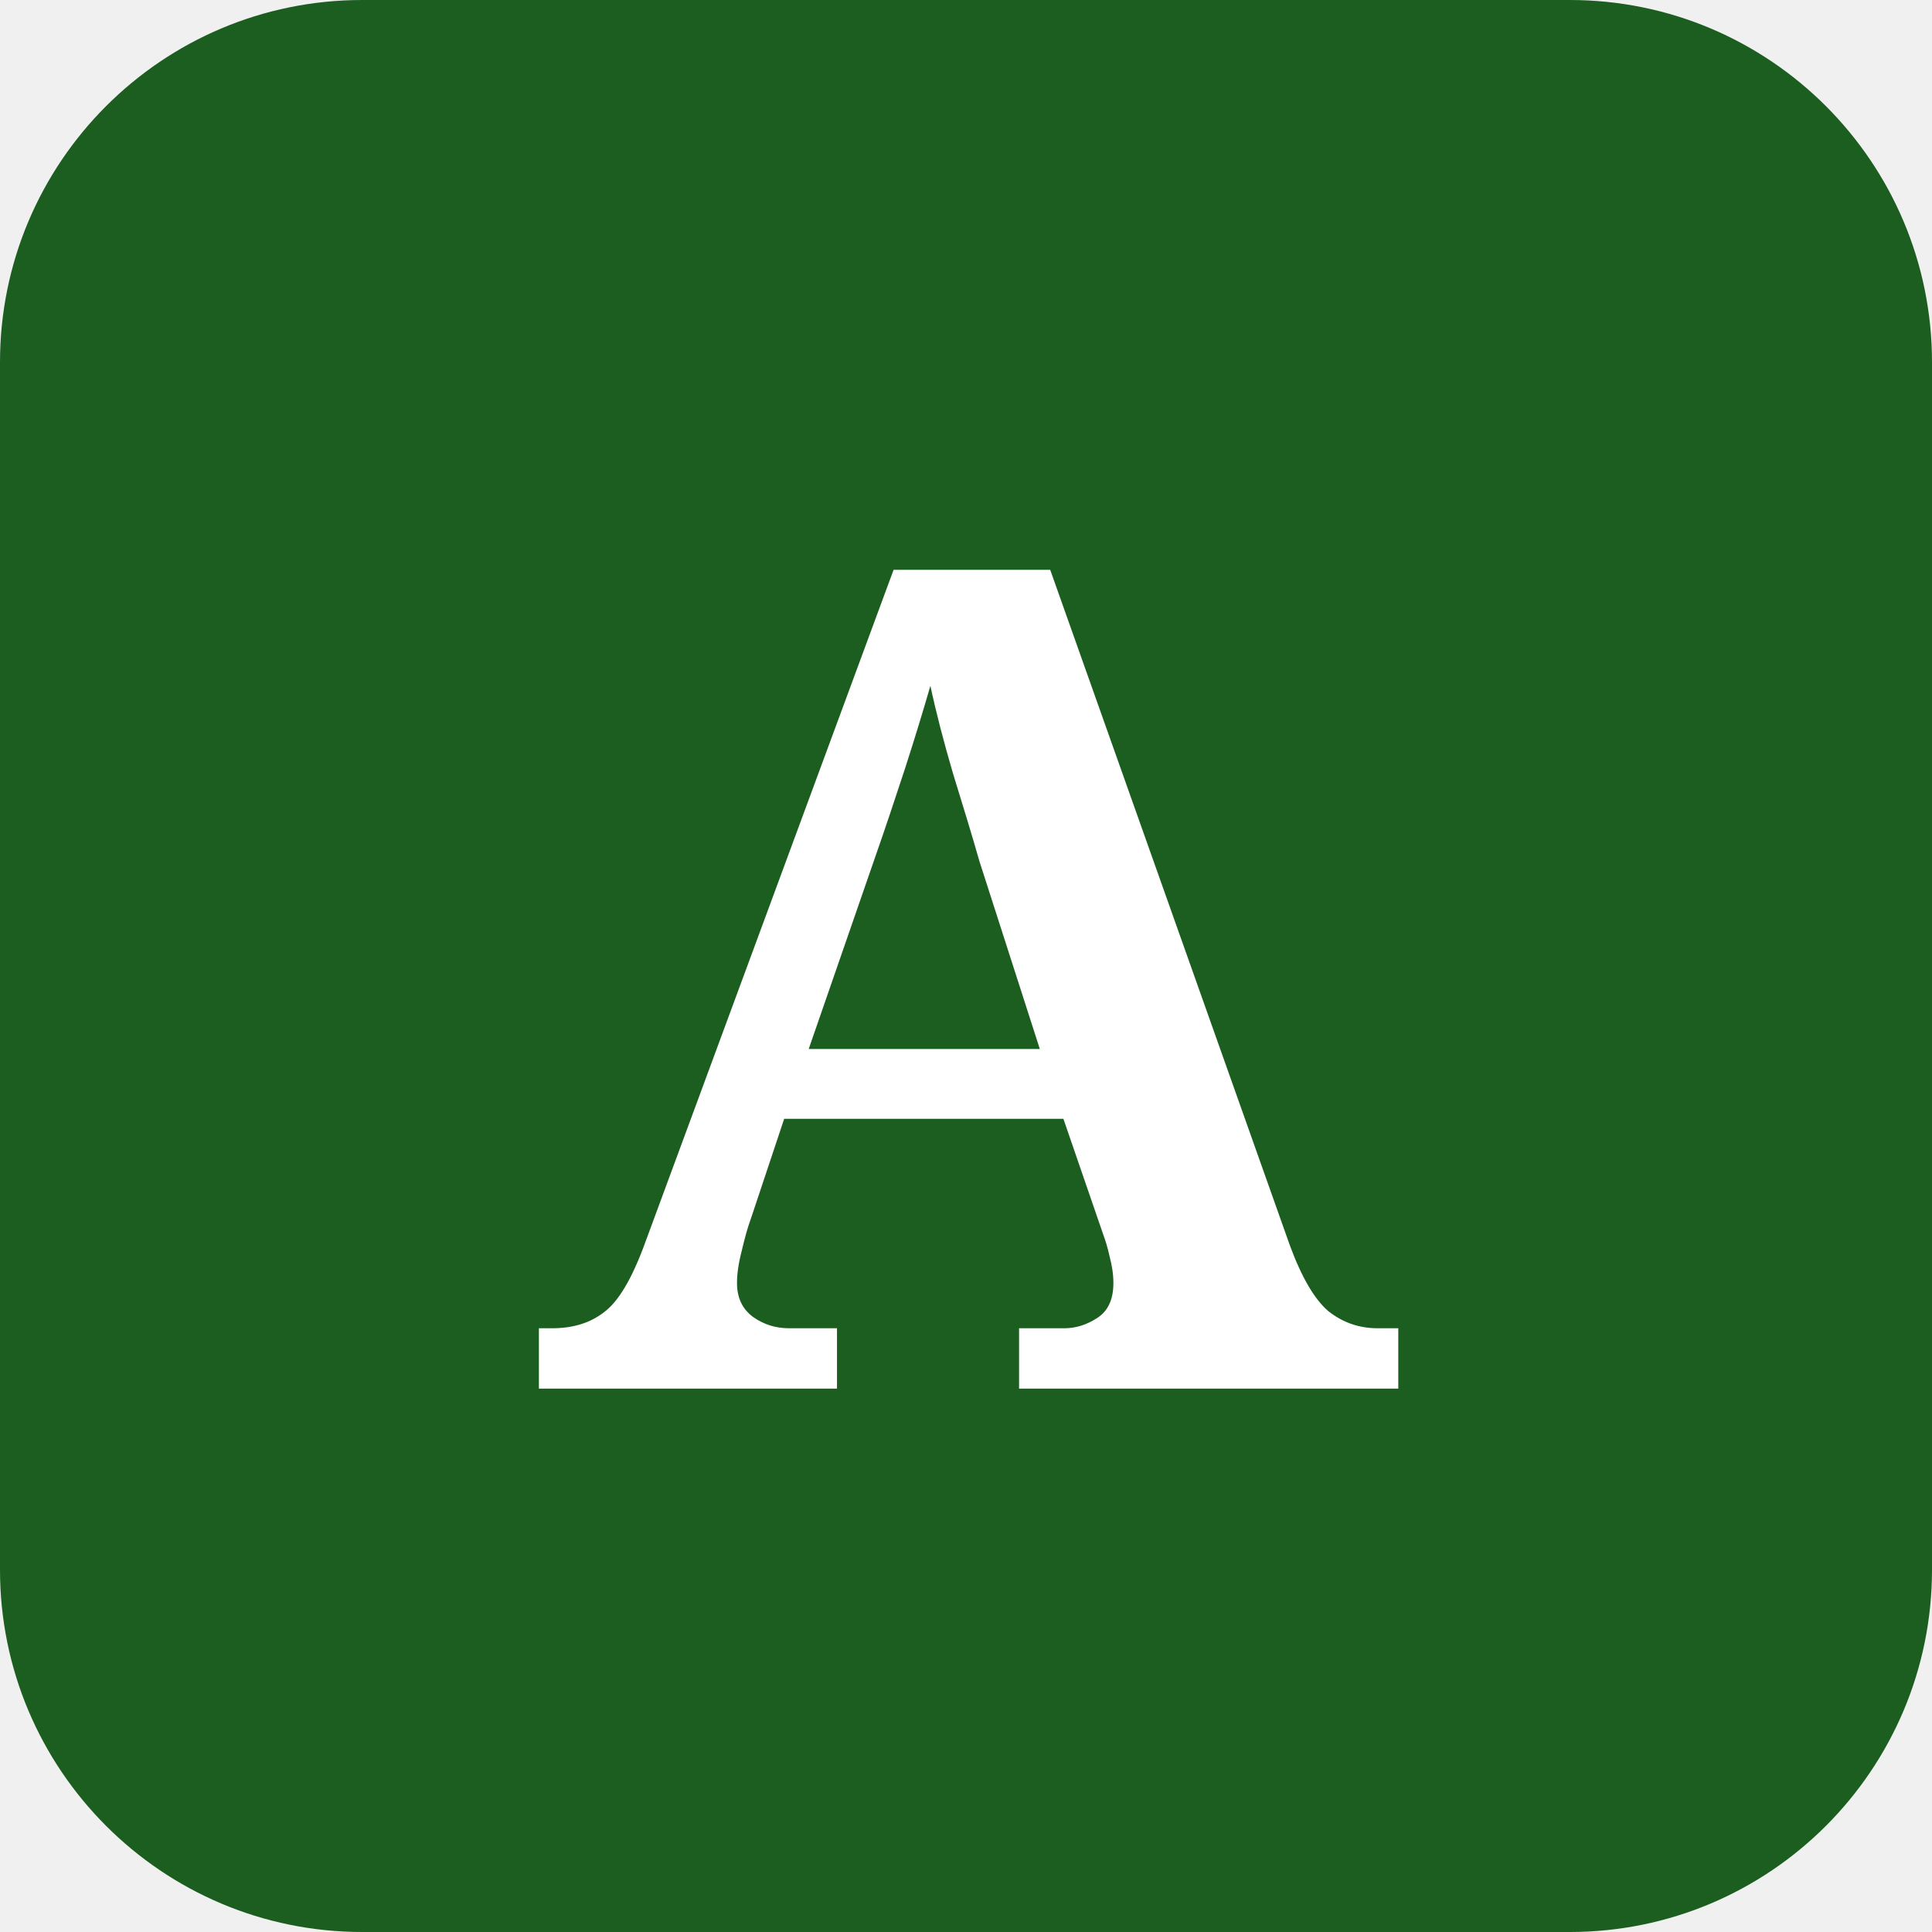
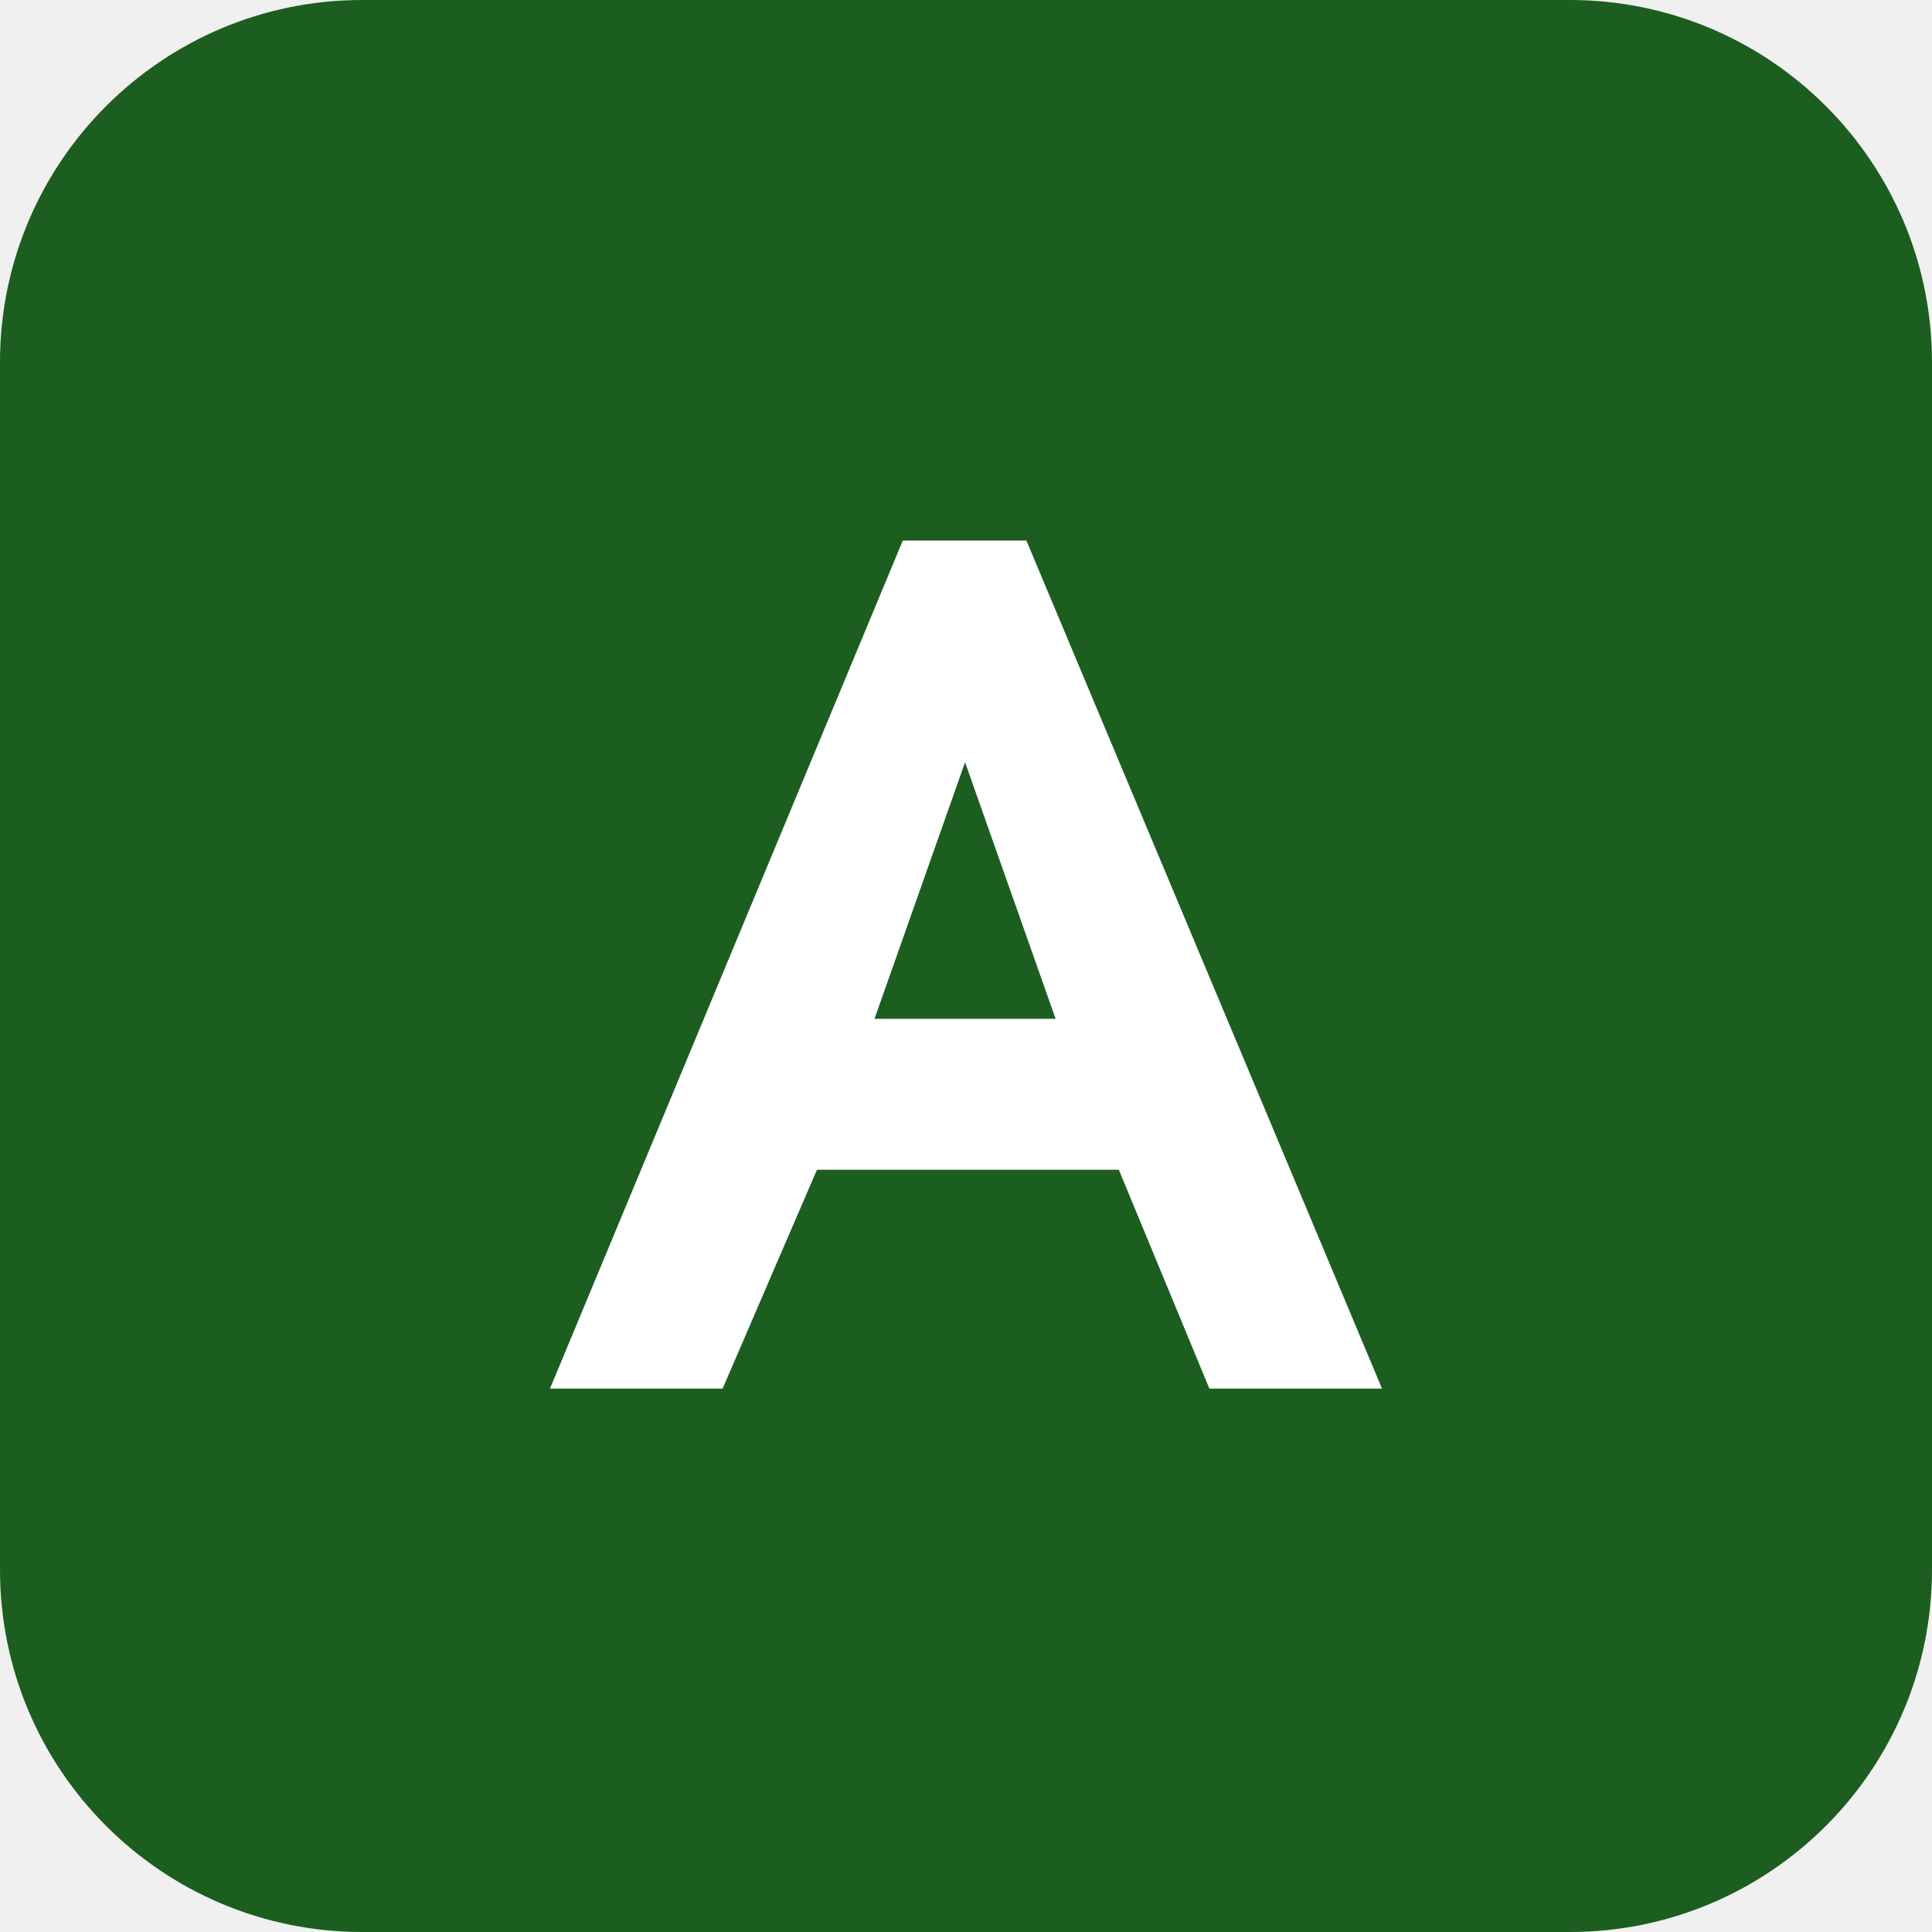
<svg xmlns="http://www.w3.org/2000/svg" viewBox="0 0 32 32">
  <rect width="32" height="32" rx="6" fill="#1b5e20" />
-   <text x="16" y="23" font-family="Georgia, serif" font-size="19" font-weight="bold" text-anchor="middle" fill="#ffffff">A</text>
+   <text x="16" y="23" font-family="'Century Gothic', 'URW Gothic', Arial, sans-serif" font-size="19" font-weight="bold" text-anchor="middle" fill="#ffffff">A</text>
</svg>
